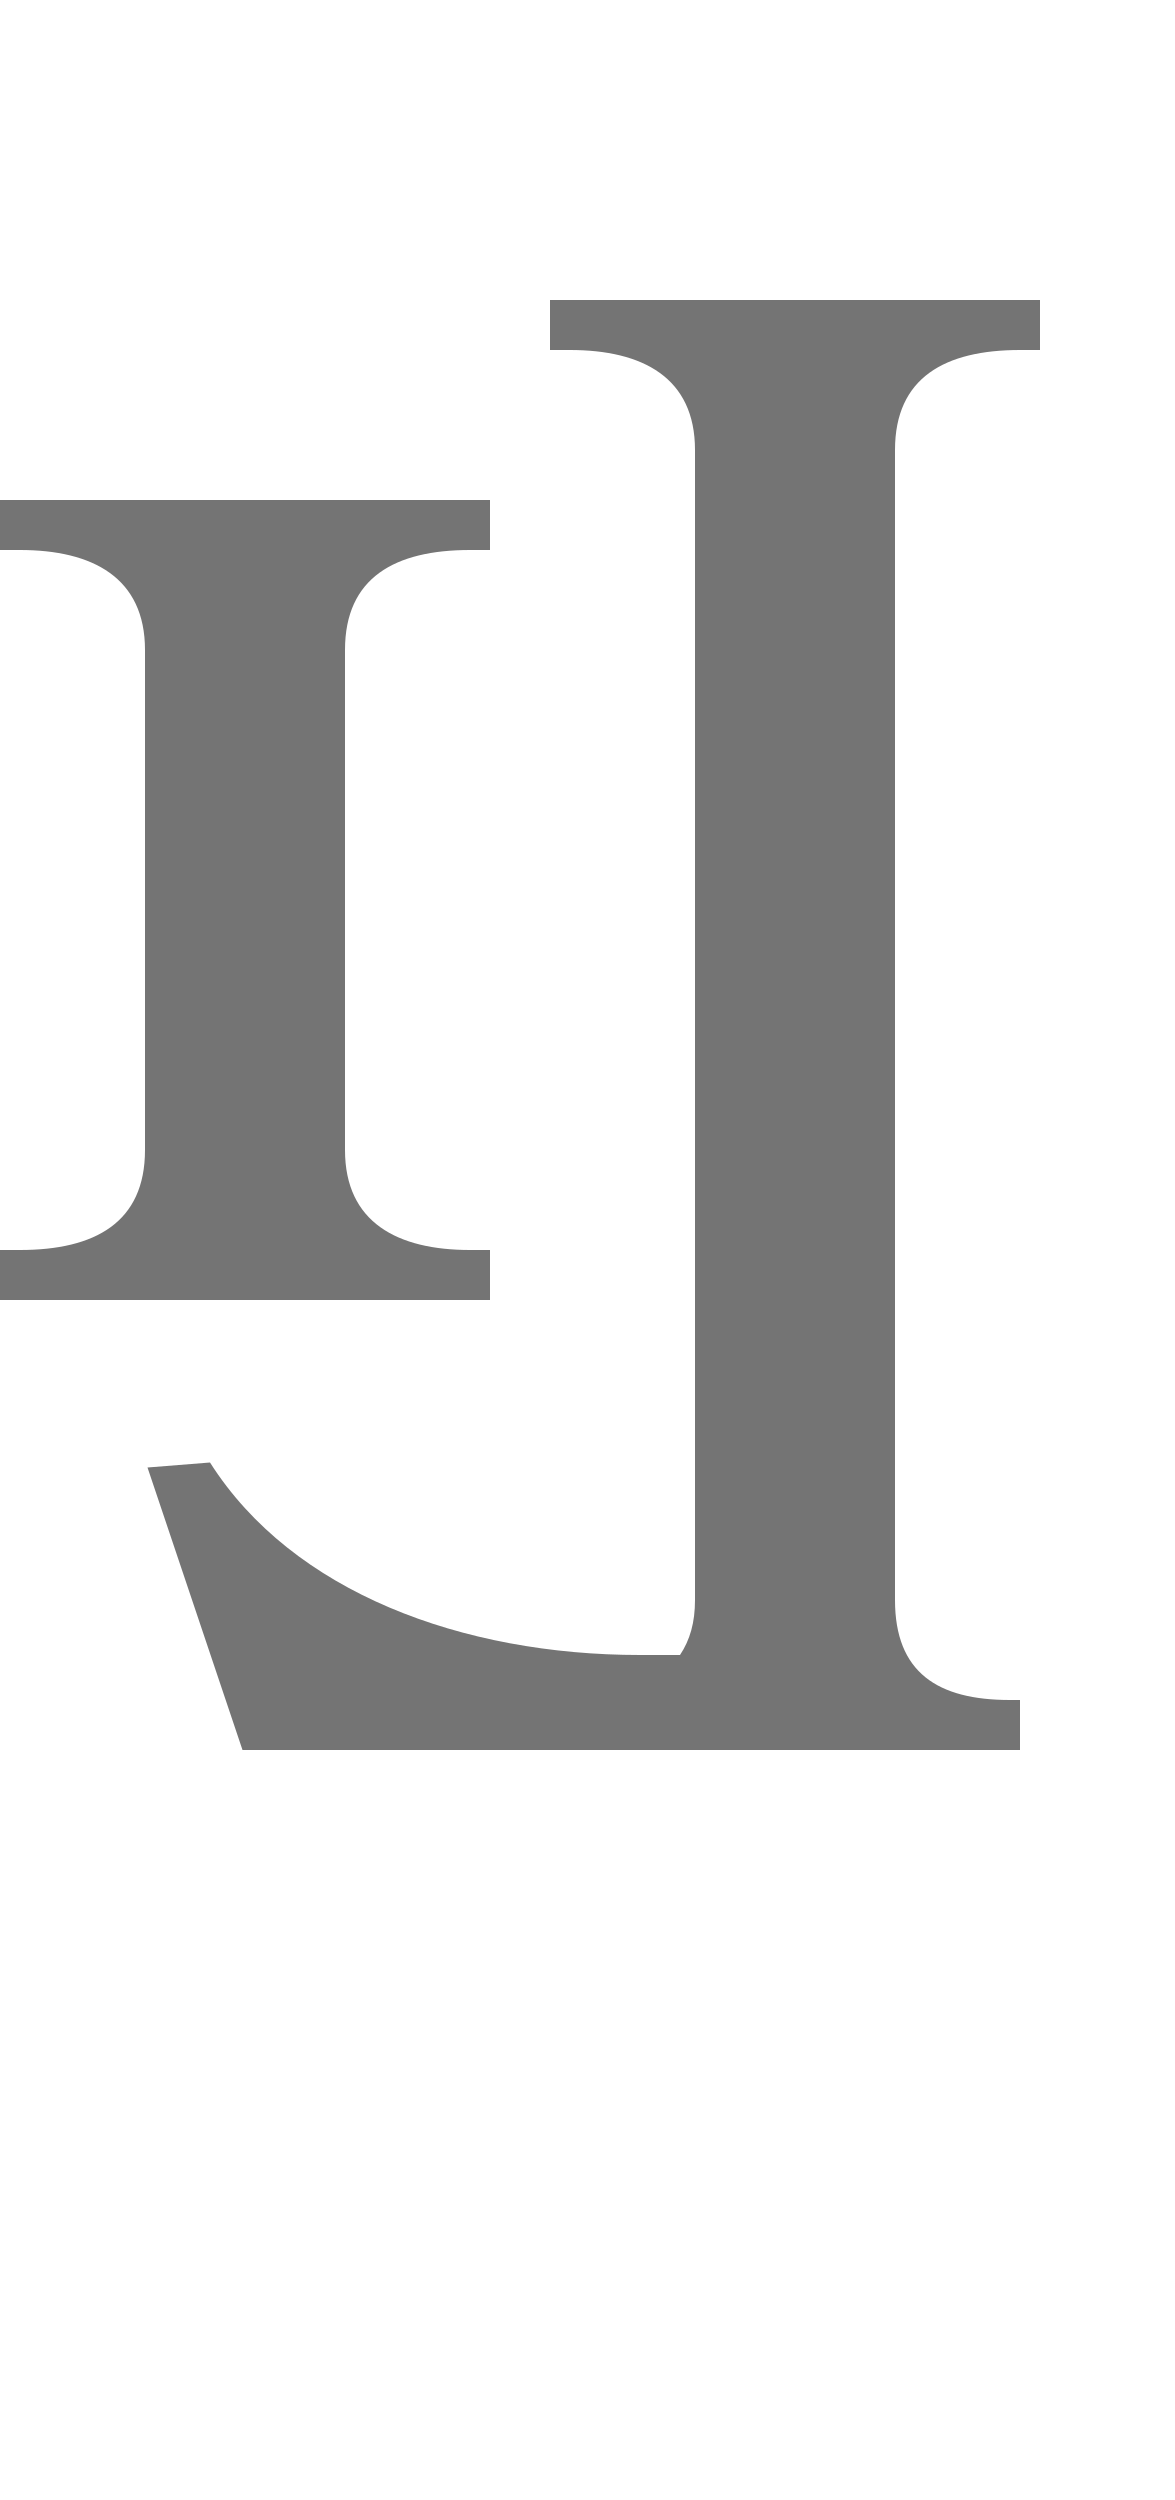
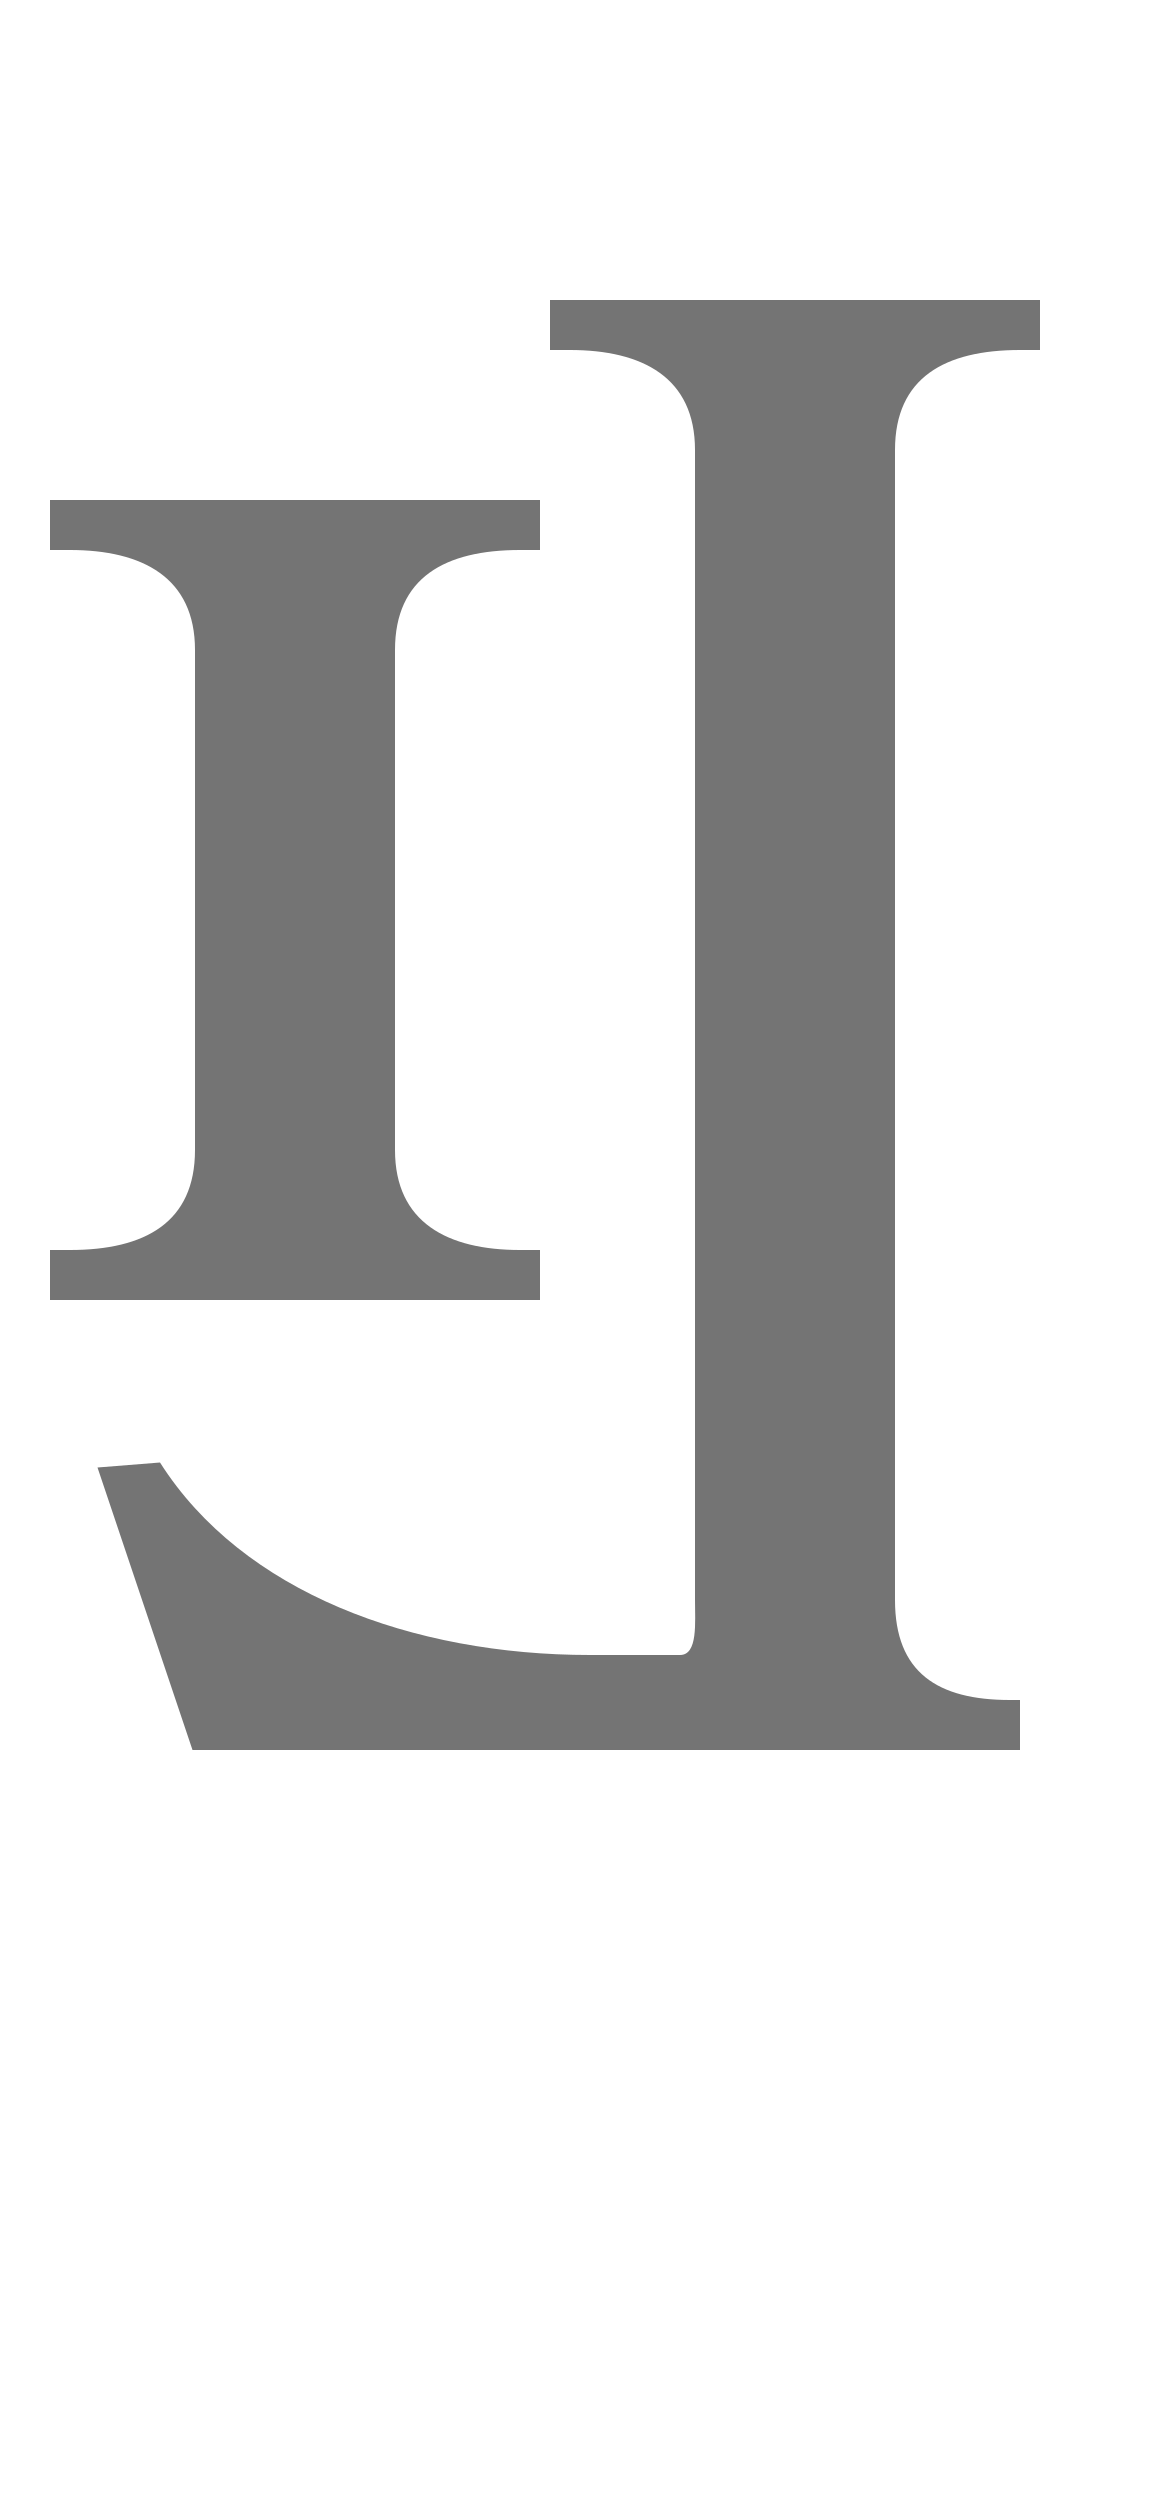
<svg xmlns="http://www.w3.org/2000/svg" width="470mm" height="1000mm" viewBox="0 0 470 1000" version="1.1" id="svg1" xml:space="preserve">
  <defs id="defs1" />
-   <path id="glyph_" style="fill:#747474;stroke-width:160;stroke-linecap:round;stroke-linejoin:round;paint-order:stroke markers fill" d="m 220,120 v 20 h 8 c 29,0 50,11 50,40 v 460 c 0,9 -2,16 -6,22 H 256 C 185,662 117,637 84,585 l -25,2 38,113 h 220 91 v -20 h -4 c -29,0 -46,-11 -46,-40 V 180 c 0,-29 20,-40 50,-40 h 8 V 120 Z M 0,200 v 20 h 8 c 29,0 50,11 50,40 v 200 c 0,29 -20,40 -50,40 H 0 v 20 h 196 v -20 h -8 c -29,0 -50,-11 -50,-40 V 260 c 0,-29 20,-40 50,-40 h 8 v -20 z" />
+   <path id="glyph_" style="fill:#747474;stroke-width:160;stroke-linecap:round;stroke-linejoin:round;paint-order:stroke markers fill" d="m 220,120 v 20 h 8 c 29,0 50,11 50,40 v 460 c 0,9 1.211,22 -6,22 H 236 C 165,662 97,637 64,585 l -25,2 38,113 h 240 91 v -20 h -4 c -29,0 -46,-11 -46,-40 V 180 c 0,-29 20,-40 50,-40 h 8 V 120 Z M 20,200 v 20 h 8 c 29,0 50,11 50,40 v 200 c 0,29 -20,40 -50,40 h -8 v 20 h 196 v -20 h -8 c -29,0 -50,-11 -50,-40 V 260 c 0,-29 20,-40 50,-40 h 8 v -20 z" />
</svg>
